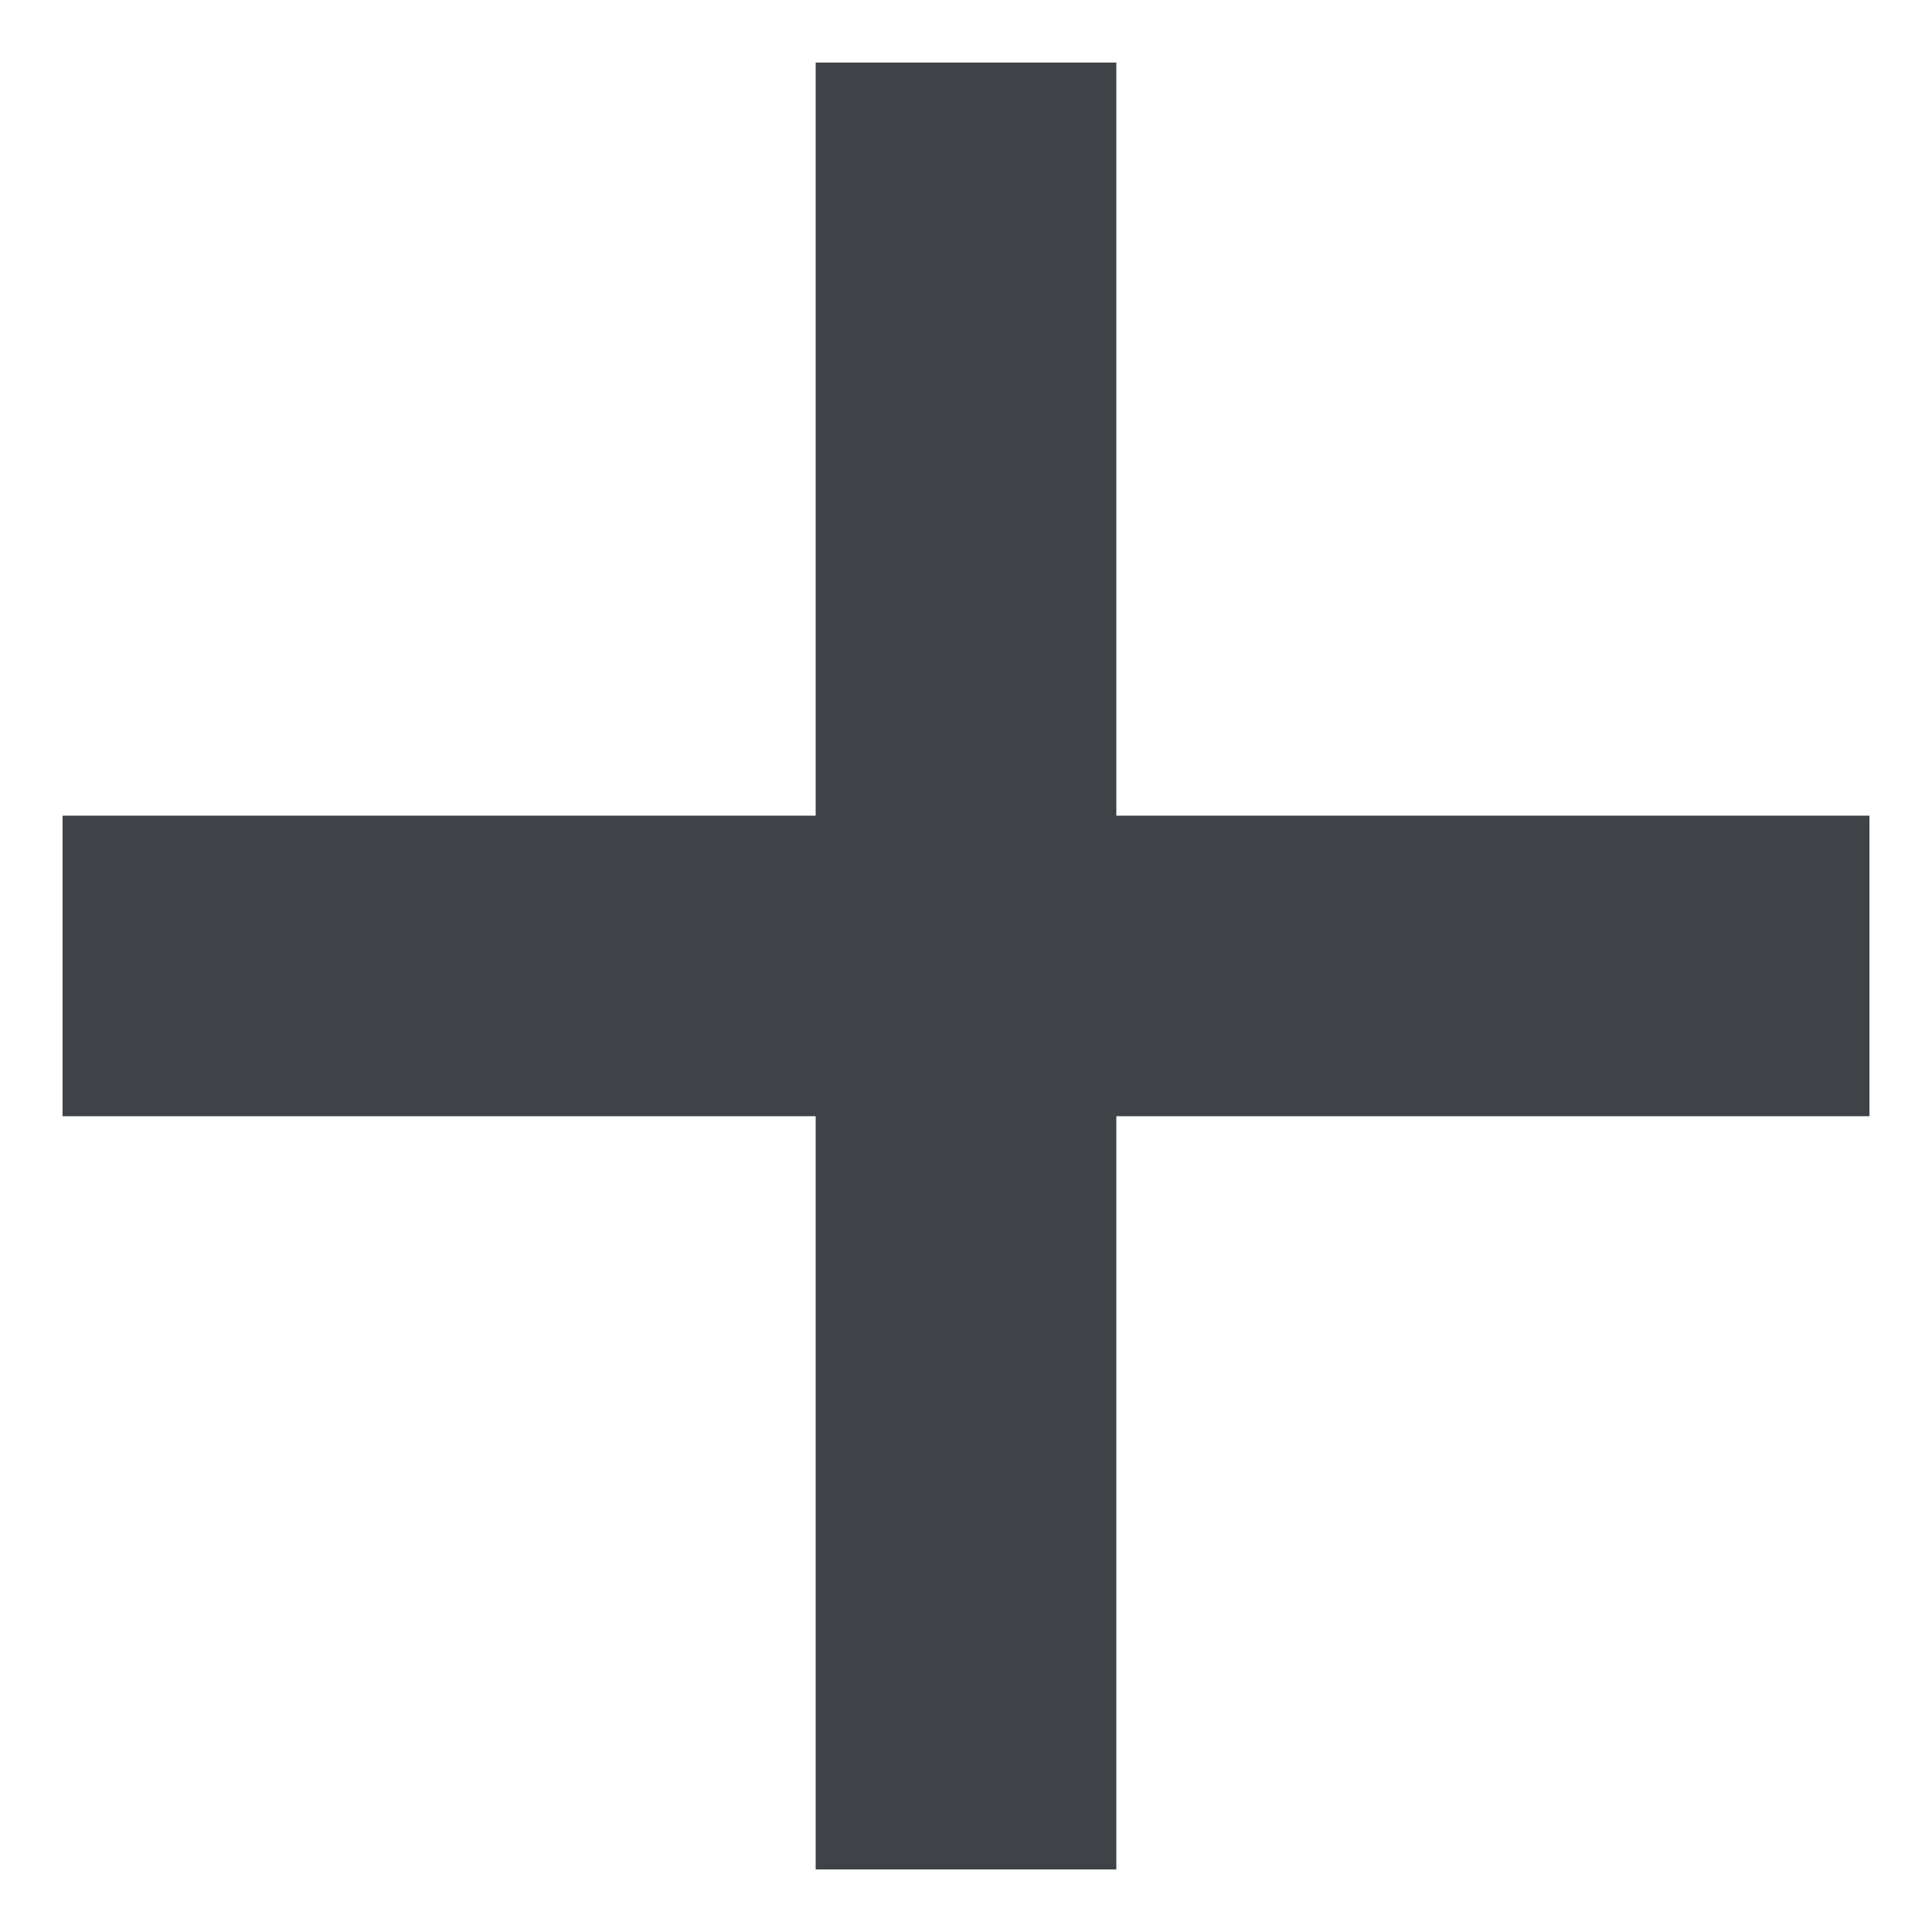
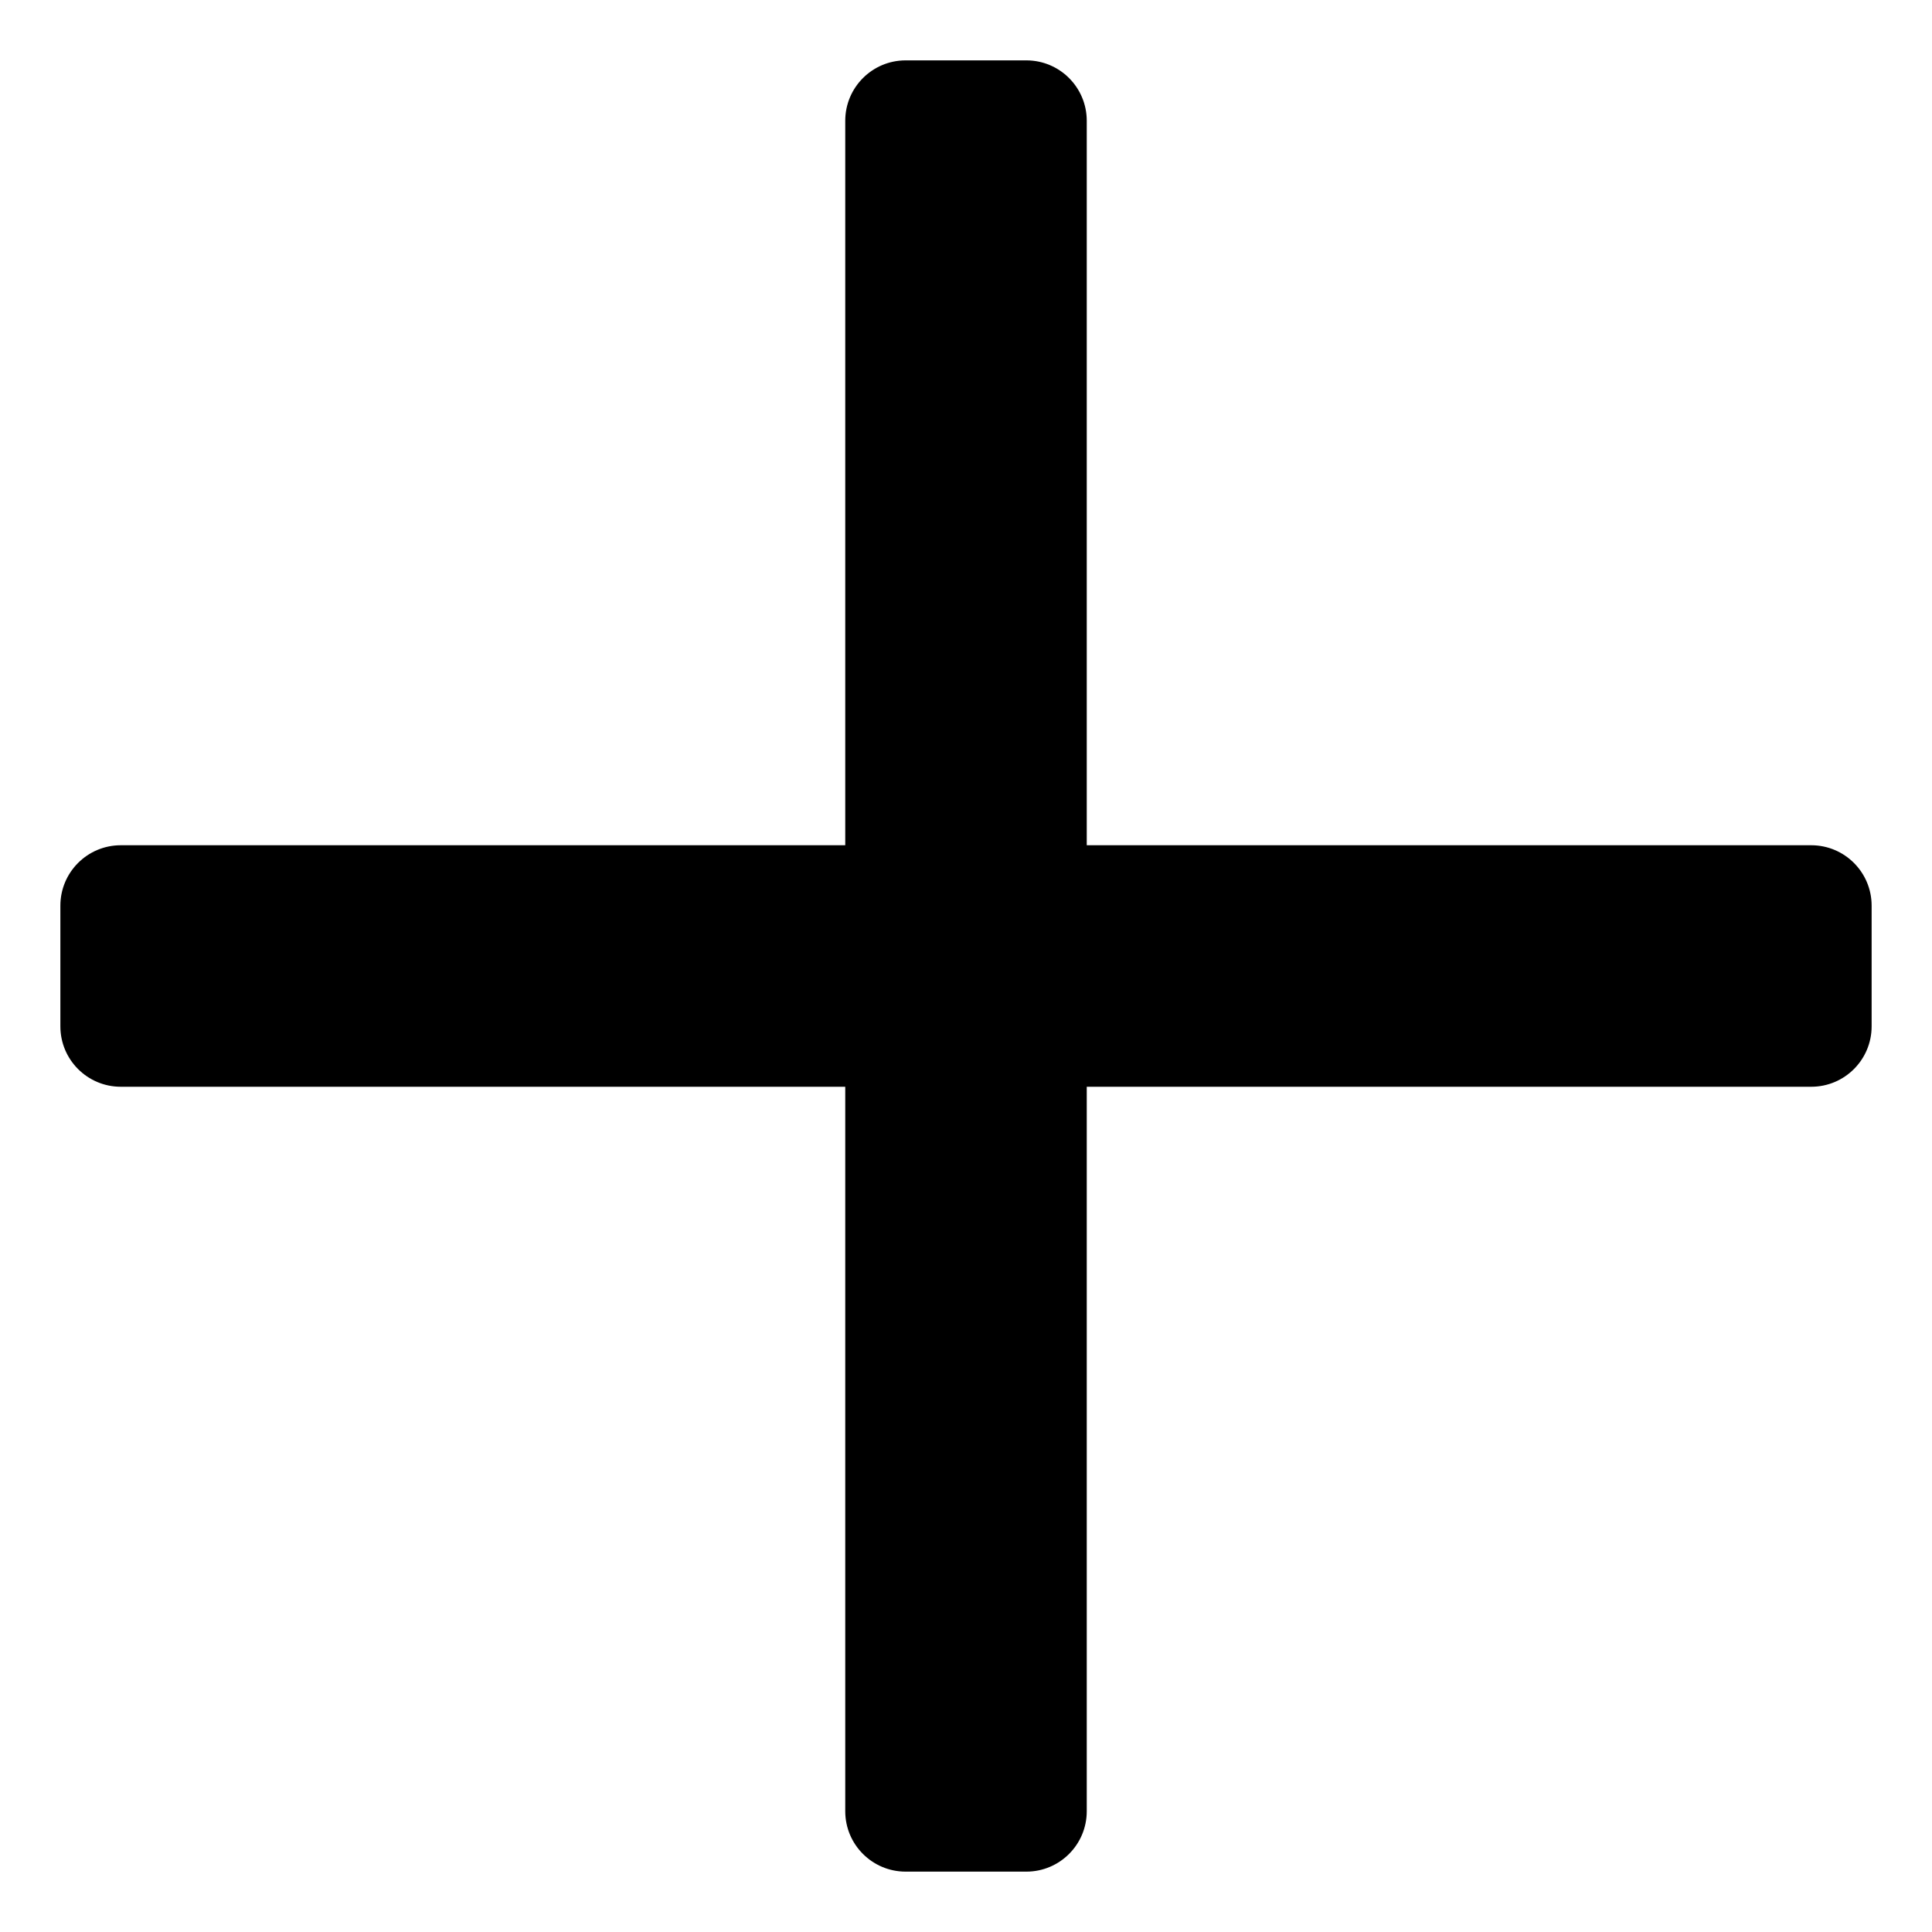
- <svg xmlns="http://www.w3.org/2000/svg" width="16px" height="16px" viewBox="0 0 16 16" version="1.1">
-   <g id="Dispatcher_20221118" stroke="none" stroke-width="1" fill="none" fill-rule="evenodd">
-     <g id="Main-&gt;-GIS" transform="translate(-1027, -280)" fill="#3F4246" fill-rule="nonzero" stroke="#3F4246">
-       <g id="Group-7" transform="translate(1011, 264)">
-         <polygon id="Path" points="24.745 23.255 24.745 17.018 23.255 17.018 23.255 23.255 17.018 23.255 17.018 24.744 23.255 24.744 23.255 30.982 24.745 30.982 24.745 24.744 30.982 24.744 30.982 23.255" />
+ <svg xmlns="http://www.w3.org/2000/svg" width="20px" height="20px" viewBox="0 0 20 20" version="1.1">
+   <g id="Dispatcher_20221118_demo" stroke="none" stroke-width="1" fill="none" fill-rule="evenodd">
+     <g id="Main-&gt;-GIS-&gt;-POI-Search--" transform="translate(-1029, -316)" fill="#000000">
+       <g id="Group-8" transform="translate(1018, 197)">
+         <g id="Group-5" transform="translate(0, 108)">
+           <g id="Status-/-alert-2" transform="translate(11.625, 11.625)">
+             <path d="M18.75,10 C18.75,10.345 18.47,10.625 18.125,10.625 L10.625,10.625 L10.625,18.125 C10.625,18.47 10.345,18.75 10,18.75 L8.75,18.75 C8.405,18.75 8.125,18.47 8.125,18.125 L8.125,10.625 L0.625,10.625 C0.28,10.625 0,10.345 0,10 L0,8.75 C0,8.405 0.28,8.125 0.625,8.125 L8.125,8.125 L8.125,0.625 C8.125,0.28 8.405,0 8.75,0 L10,0 C10.345,0 10.625,0.28 10.625,0.625 L10.625,8.125 L18.125,8.125 C18.47,8.125 18.75,8.405 18.75,8.75 L18.75,10 Z" id="Icon-color" />
+           </g>
+         </g>
      </g>
    </g>
  </g>
</svg>
